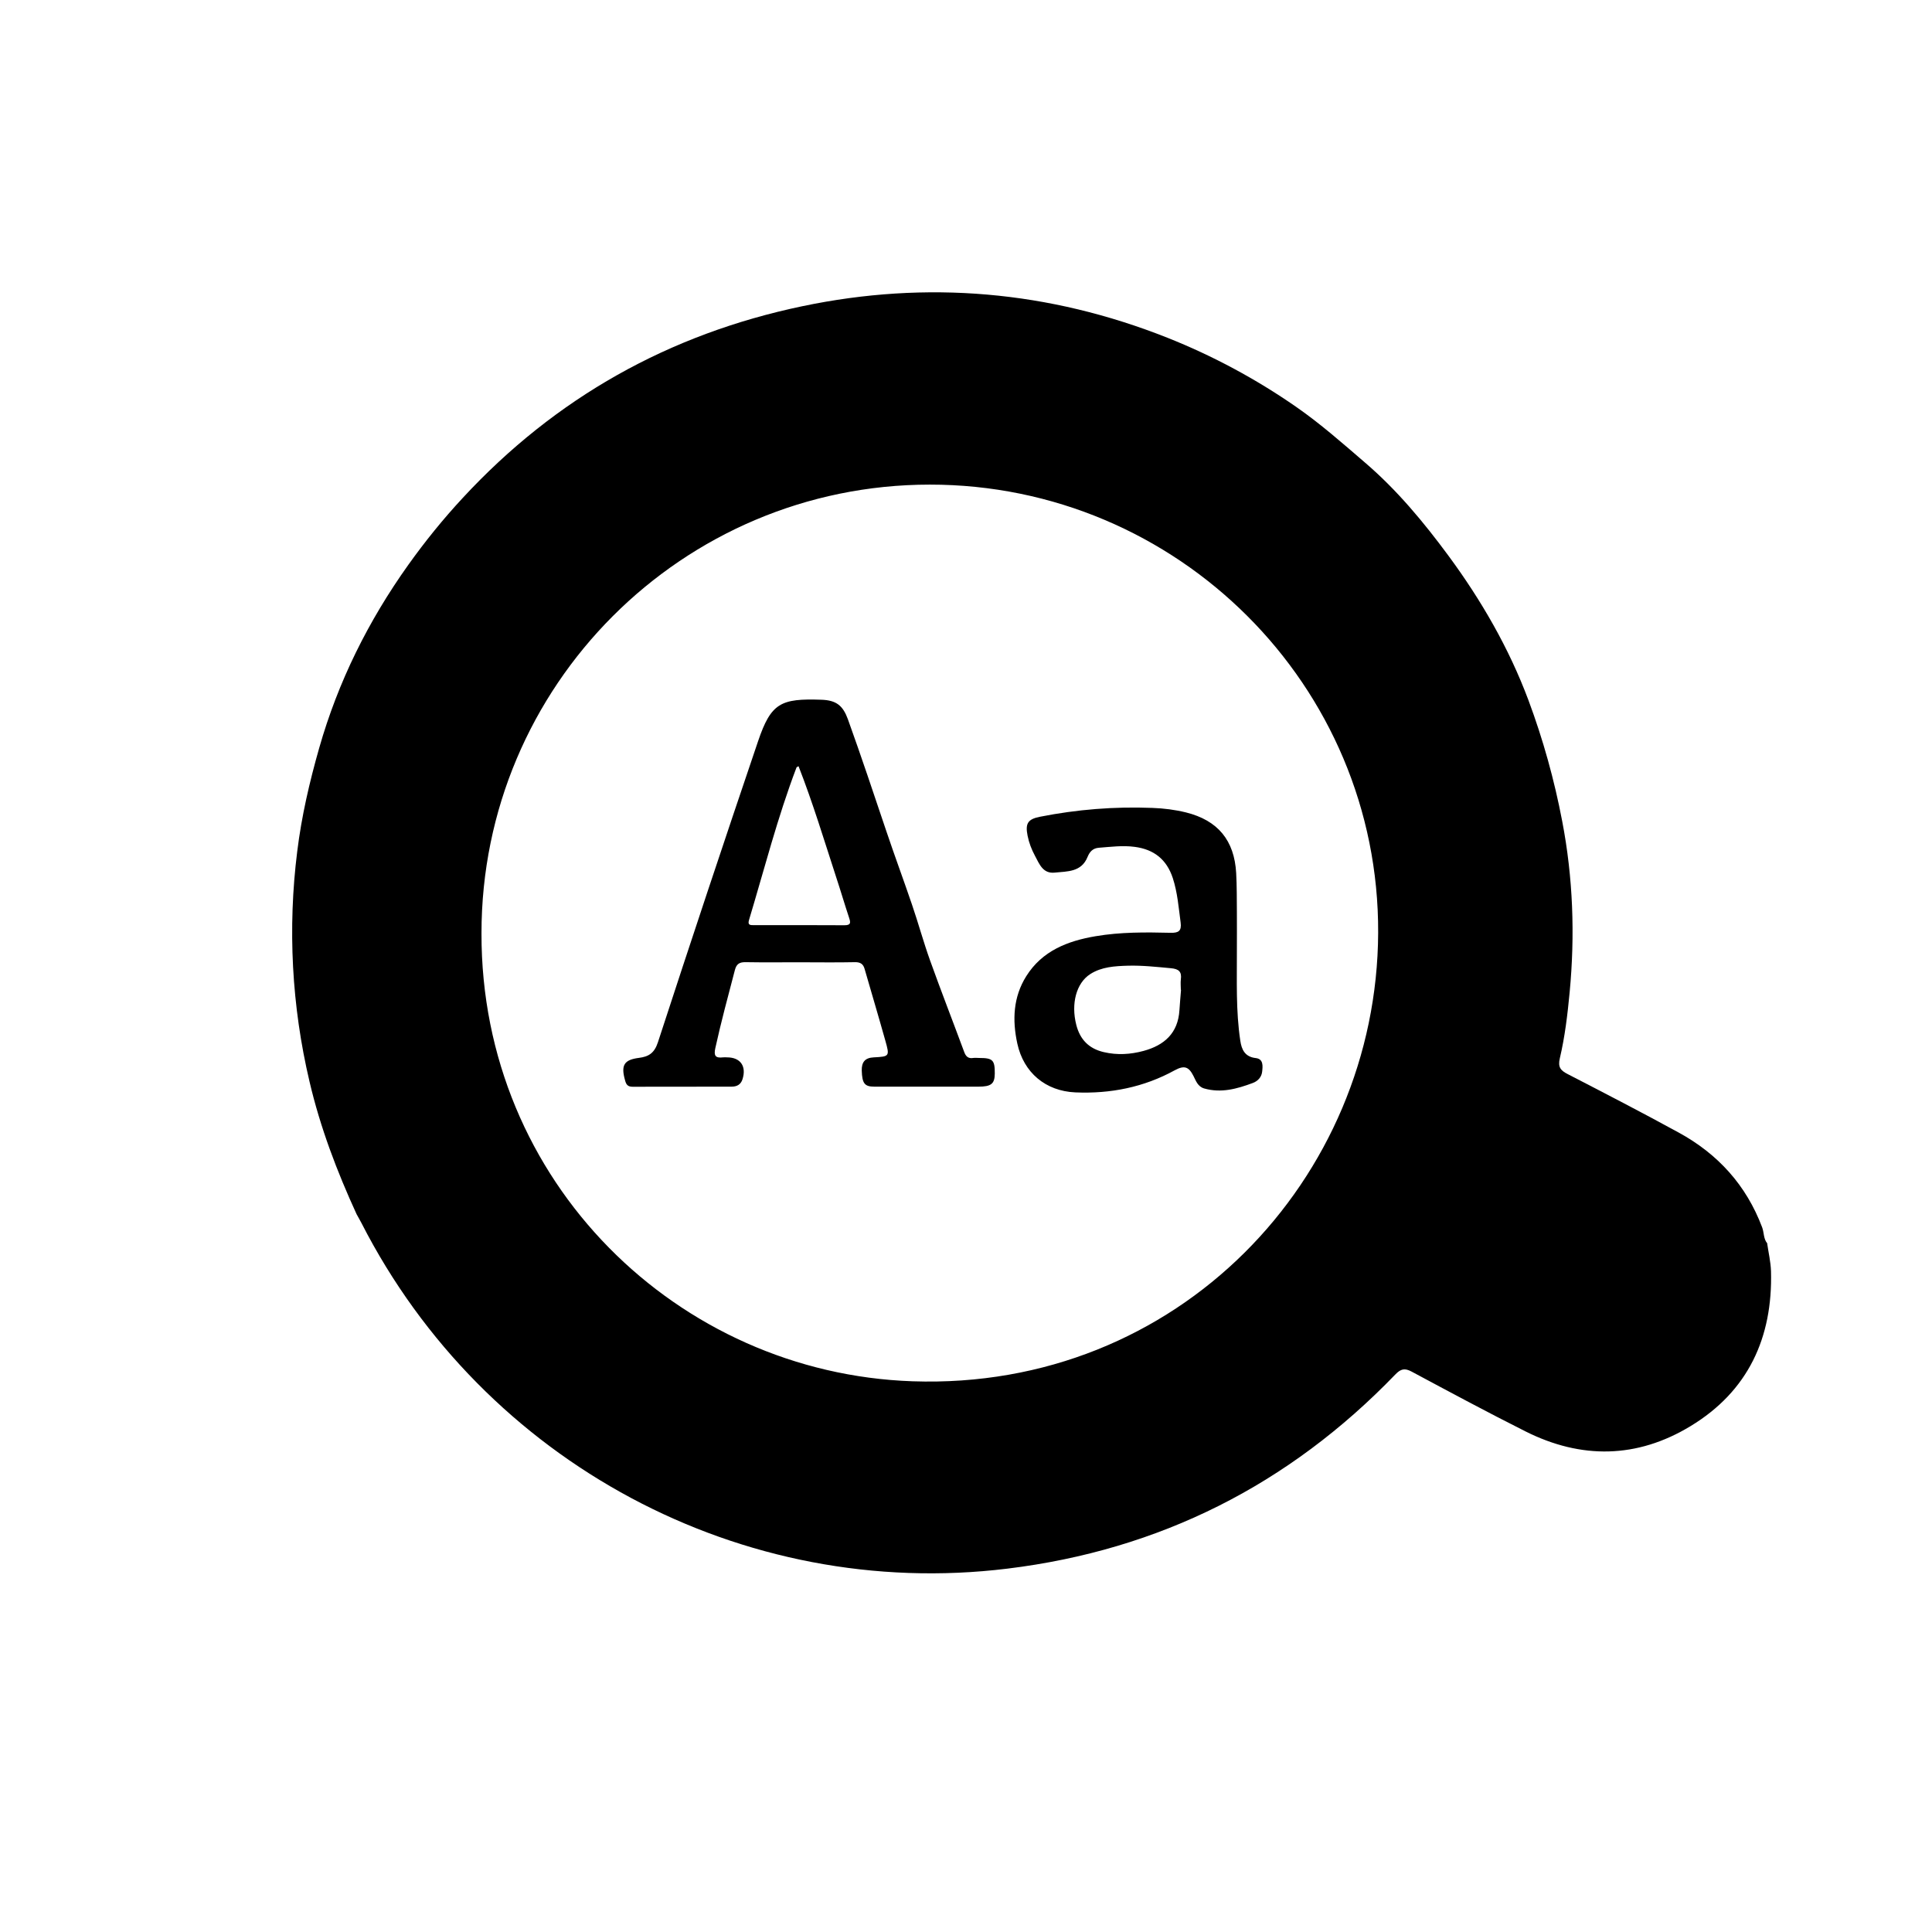
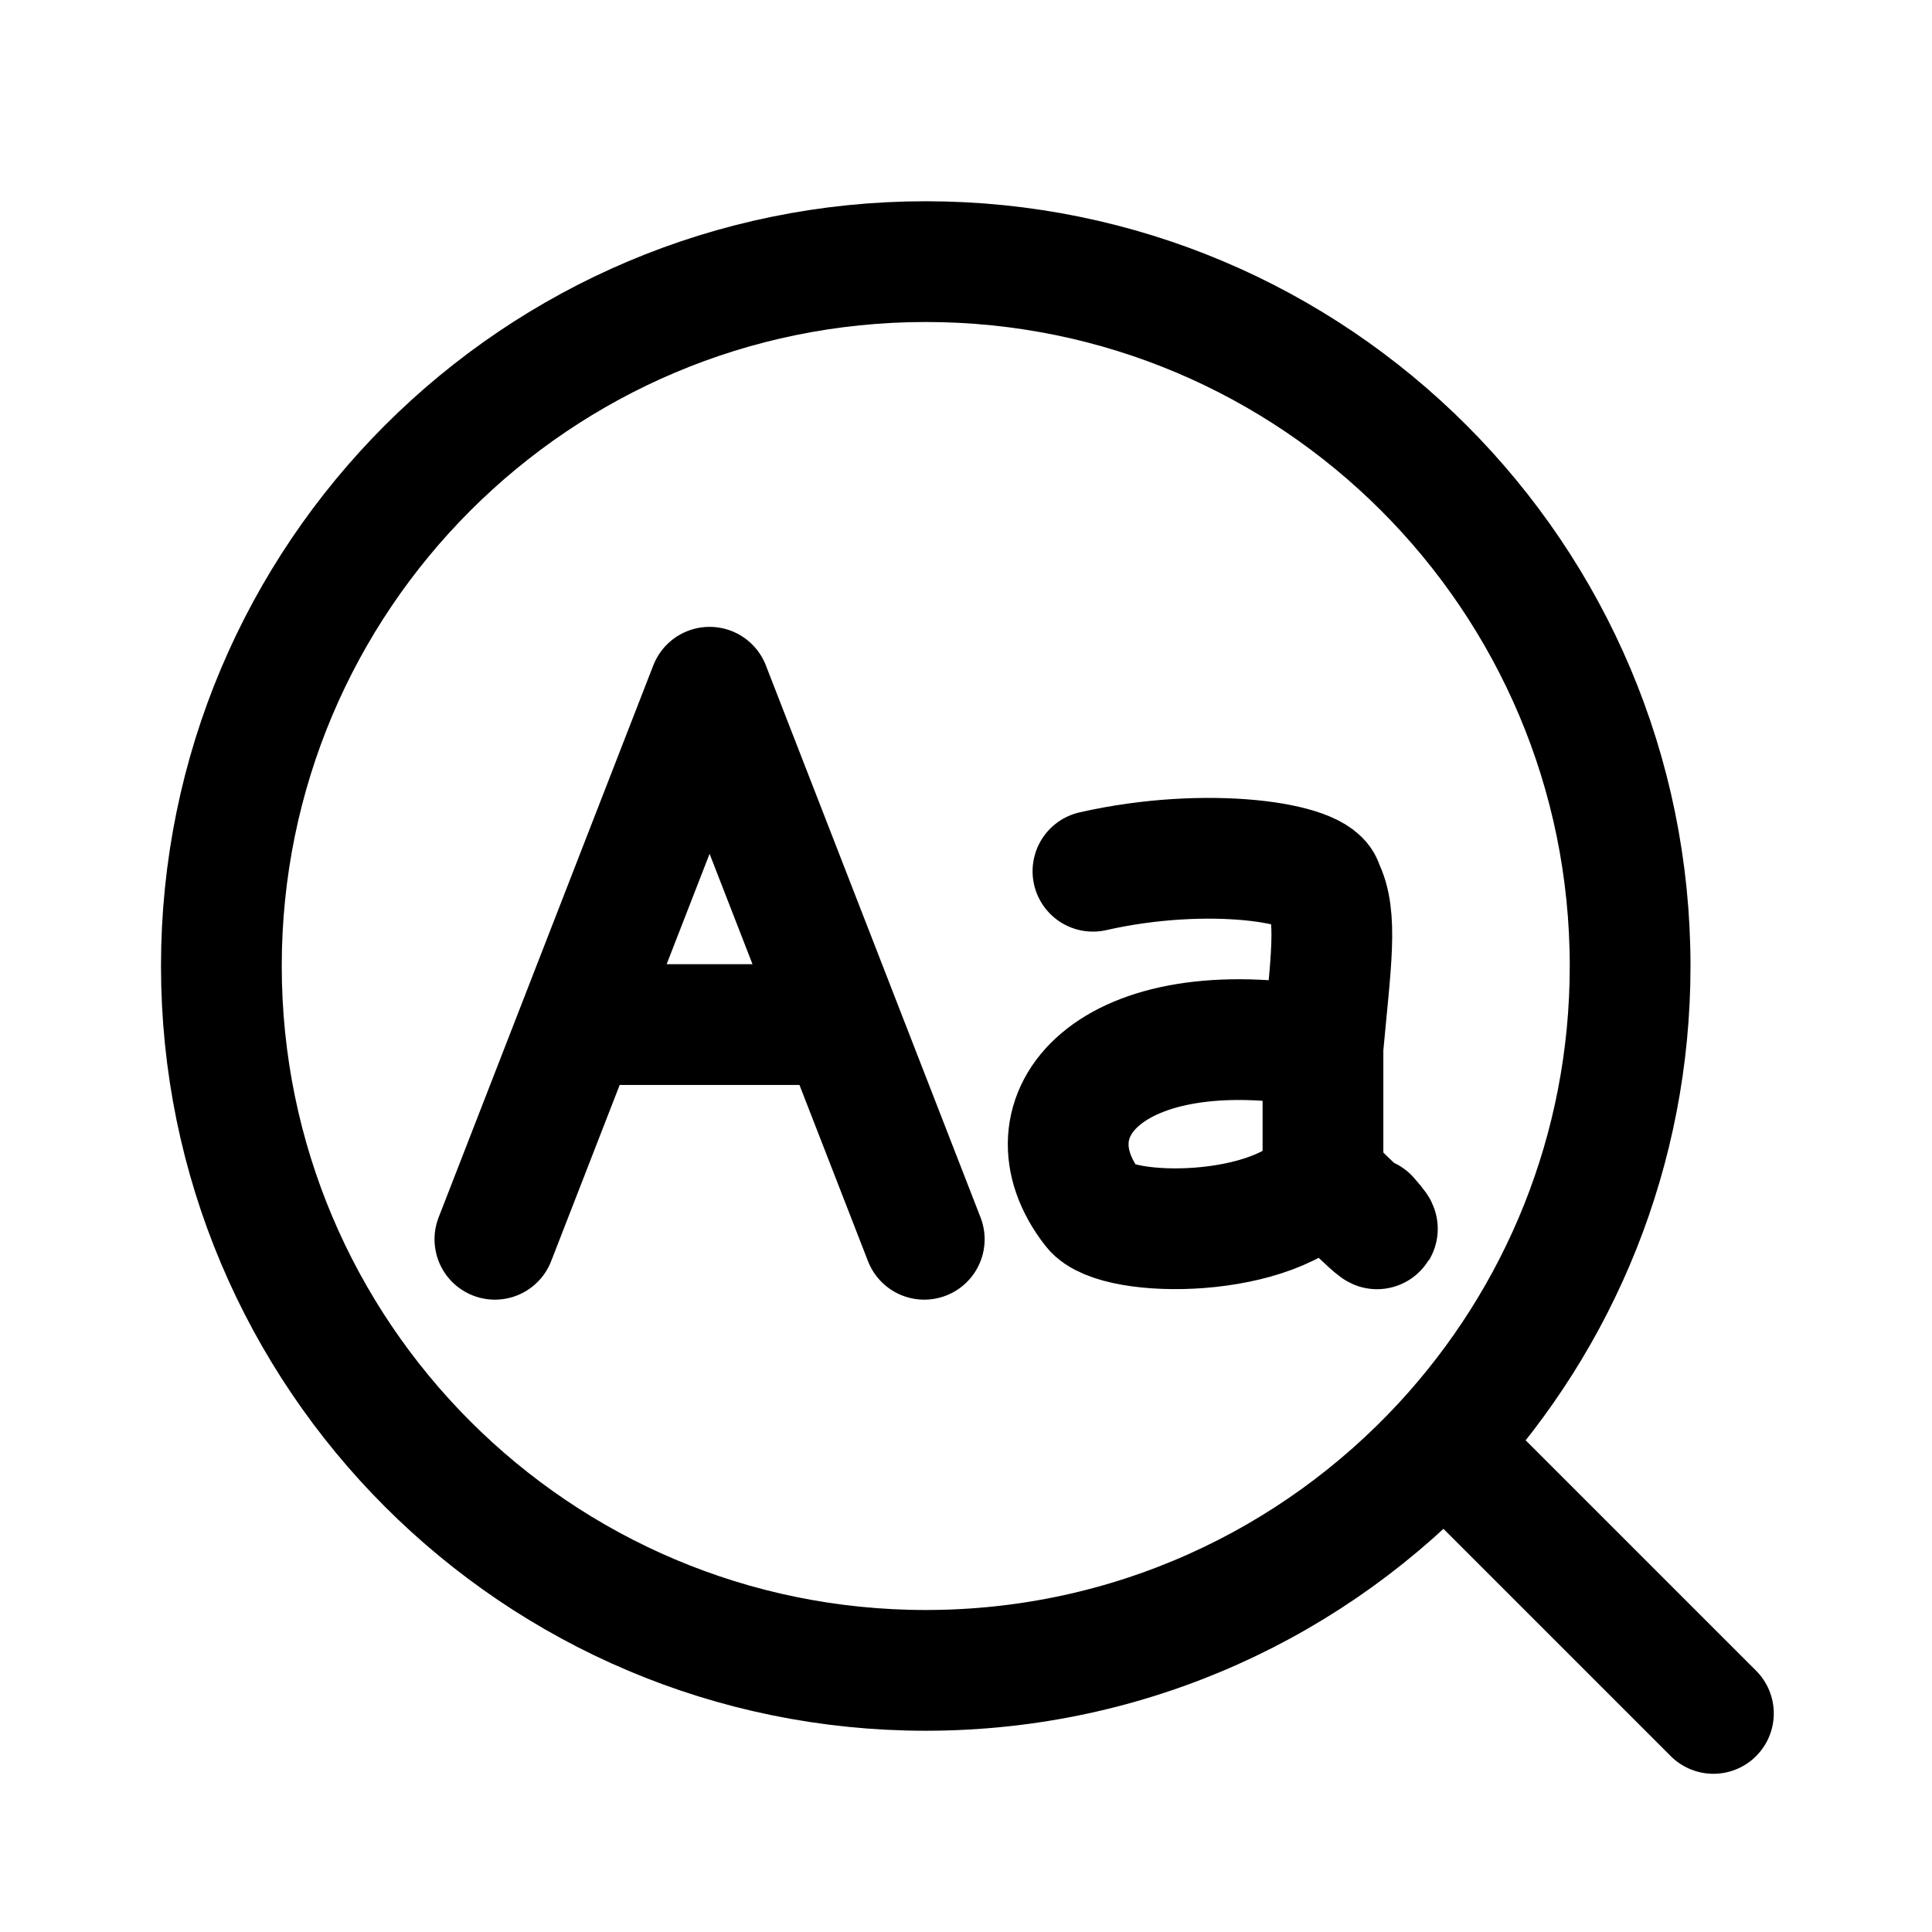
- <svg xmlns="http://www.w3.org/2000/svg" viewBox="0 0 192 192">
-   <defs>
-     <style>.b{stroke-width:0}</style>
-   </defs>
-   <path d="M175.62 123.57c.13.92.35 1.83.38 2.76.18 6.6-2.27 11.93-8 15.4-5.31 3.22-10.86 3.3-16.4.52-3.8-1.91-7.56-3.93-11.31-5.94-.69-.37-1.08-.28-1.62.28-10.58 10.97-23.43 17.45-38.56 19.3-26.34 3.23-52.01-10.53-64.18-34.33-.15-.3-.33-.59-.49-.89-1.95-4.25-3.61-8.61-4.68-13.18a64.572 64.572 0 0 1-1.22-22.89c.43-3.49 1.22-6.89 2.18-10.26 1.88-6.6 4.88-12.63 8.86-18.21 1.67-2.34 3.46-4.55 5.41-6.65 9.22-9.96 20.51-16.28 33.75-19.05 12.38-2.59 24.52-1.53 36.29 3.14a63.73 63.73 0 0 1 12.76 6.85c2.41 1.67 4.62 3.62 6.85 5.54 3.19 2.73 5.84 5.93 8.3 9.26 3.26 4.42 6.01 9.17 7.95 14.35 1.46 3.92 2.58 7.94 3.36 12.04 1.08 5.62 1.28 11.3.74 17-.21 2.21-.47 4.42-.98 6.58-.2.86.08 1.19.78 1.55 3.7 1.91 7.4 3.82 11.05 5.82 3.88 2.12 6.7 5.22 8.28 9.41.2.53.12 1.15.52 1.61ZM47.85 92.75c-.06 24.76 19.56 43.72 42.83 44.52 26.38.91 46.17-20.11 46.28-44.56.11-24.6-19.96-44.56-44.56-44.55-24.6.01-44.56 19.99-44.55 44.59Z" class="b" />
-   <path d="M79.43 95.63c-1.78 0-3.55.02-5.33-.01-.61-.01-.91.17-1.07.79-.67 2.57-1.37 5.14-1.94 7.74-.17.76 0 1.02.76.93.13-.02.27 0 .41 0 1.32 0 1.94.88 1.53 2.17-.17.54-.56.74-1.09.74-3.28 0-6.56 0-9.83.01-.48 0-.64-.21-.75-.63-.43-1.51-.11-2.05 1.38-2.24.96-.12 1.53-.47 1.88-1.54 3.26-10 6.58-19.98 9.96-29.94 1.29-3.8 2.26-4.25 6.3-4.11 1.48.05 2.13.59 2.62 1.93 1.33 3.69 2.57 7.41 3.82 11.12.82 2.44 1.72 4.86 2.55 7.3.63 1.84 1.14 3.72 1.8 5.56 1.09 3.04 2.27 6.06 3.39 9.09.16.44.4.68.89.6.2-.03.41 0 .61 0 1.35 0 1.55.21 1.54 1.56-.01 1.01-.36 1.29-1.62 1.29H86.89c-.97 0-1.21-.32-1.25-1.6-.02-.82.31-1.27 1.19-1.31 1.57-.08 1.59-.11 1.16-1.64-.67-2.39-1.38-4.77-2.07-7.16-.14-.49-.43-.67-.96-.66-1.84.04-3.69.01-5.53.01Zm-.08-19.48c-.14.08-.19.09-.19.11-1.89 4.96-3.2 10.11-4.73 15.19-.15.51.17.49.49.49 3 0 6-.01 9 .01.66 0 .62-.27.46-.75-.44-1.32-.83-2.66-1.27-3.99-1.2-3.68-2.32-7.4-3.75-11.06Zm43.57 18.3c.01 3-.11 6 .34 8.98.13.87.45 1.6 1.54 1.72.78.09.69.82.63 1.36-.06.53-.42.93-.94 1.12-1.56.58-3.13 1.02-4.82.54-.65-.19-.83-.79-1.07-1.25-.46-.9-.89-1.08-1.85-.56-3.07 1.69-6.39 2.35-9.89 2.2-2.95-.13-5.13-1.96-5.76-4.85-.51-2.34-.41-4.63.89-6.7 1.58-2.52 4.11-3.5 6.89-3.97 2.47-.42 4.96-.4 7.45-.34.79.02 1.11-.18 1-1.02-.2-1.49-.31-2.98-.78-4.42-.61-1.85-1.87-2.85-3.79-3.1-1.2-.16-2.38 0-3.57.09-.59.05-.9.4-1.11.91-.61 1.52-2.01 1.43-3.27 1.56-1.17.12-1.52-.86-1.95-1.66-.34-.63-.6-1.3-.74-2.01-.24-1.2.01-1.64 1.22-1.88 3.69-.73 7.42-1.03 11.19-.88 1.13.04 2.24.18 3.34.45 3.16.79 4.8 2.77 4.98 6.03.07 1.29.06 2.59.07 3.89.01 1.26 0 2.53 0 3.79Zm-5.53 3.91h-.04c0-.34-.04-.69 0-1.02.11-.78-.21-1.05-.99-1.12-1.43-.13-2.85-.29-4.28-.25-1.29.04-2.61.11-3.74.84-1.38.89-1.92 2.93-1.38 5.04.37 1.46 1.26 2.37 2.74 2.71 1.33.31 2.64.23 3.94-.12 2.07-.56 3.43-1.77 3.57-4.04.04-.68.11-1.36.16-2.04Z" class="b" />
+ <svg xmlns="http://www.w3.org/2000/svg" width="192" height="192" fill="none" viewBox="0 0 192 192">
+   <path stroke="#000" stroke-linecap="round" stroke-linejoin="round" stroke-width="12" d="M108.616 86.583C120 84 131.177 85.718 131.475 88.107c1.525 2.893.762 7.62 0 16.002m0 12.953S139.5 125 136 121m-4.525-3.938c-4.475 6.096-20.475 6.096-22.859 3.048-7.15-9.141 1.524-19.811 22.859-16.001m0 12.953v-12.953m-82.293 19.049 8.297-21.335m0 0 13.038-33.527 13.038 33.527m-26.076 0h26.076m8.297 21.335-8.297-21.335" />
+   <path stroke="#000" stroke-linecap="round" stroke-linejoin="round" stroke-width="12" d="m170.277 170.277-26.82-26.82m0 0C154.968 130.983 162 114.312 162 96c0-38.66-31.34-70-70-70S22 57.34 22 96s31.34 70 70 70c20.347 0 38.667-8.682 51.457-22.543Z" />
</svg>
